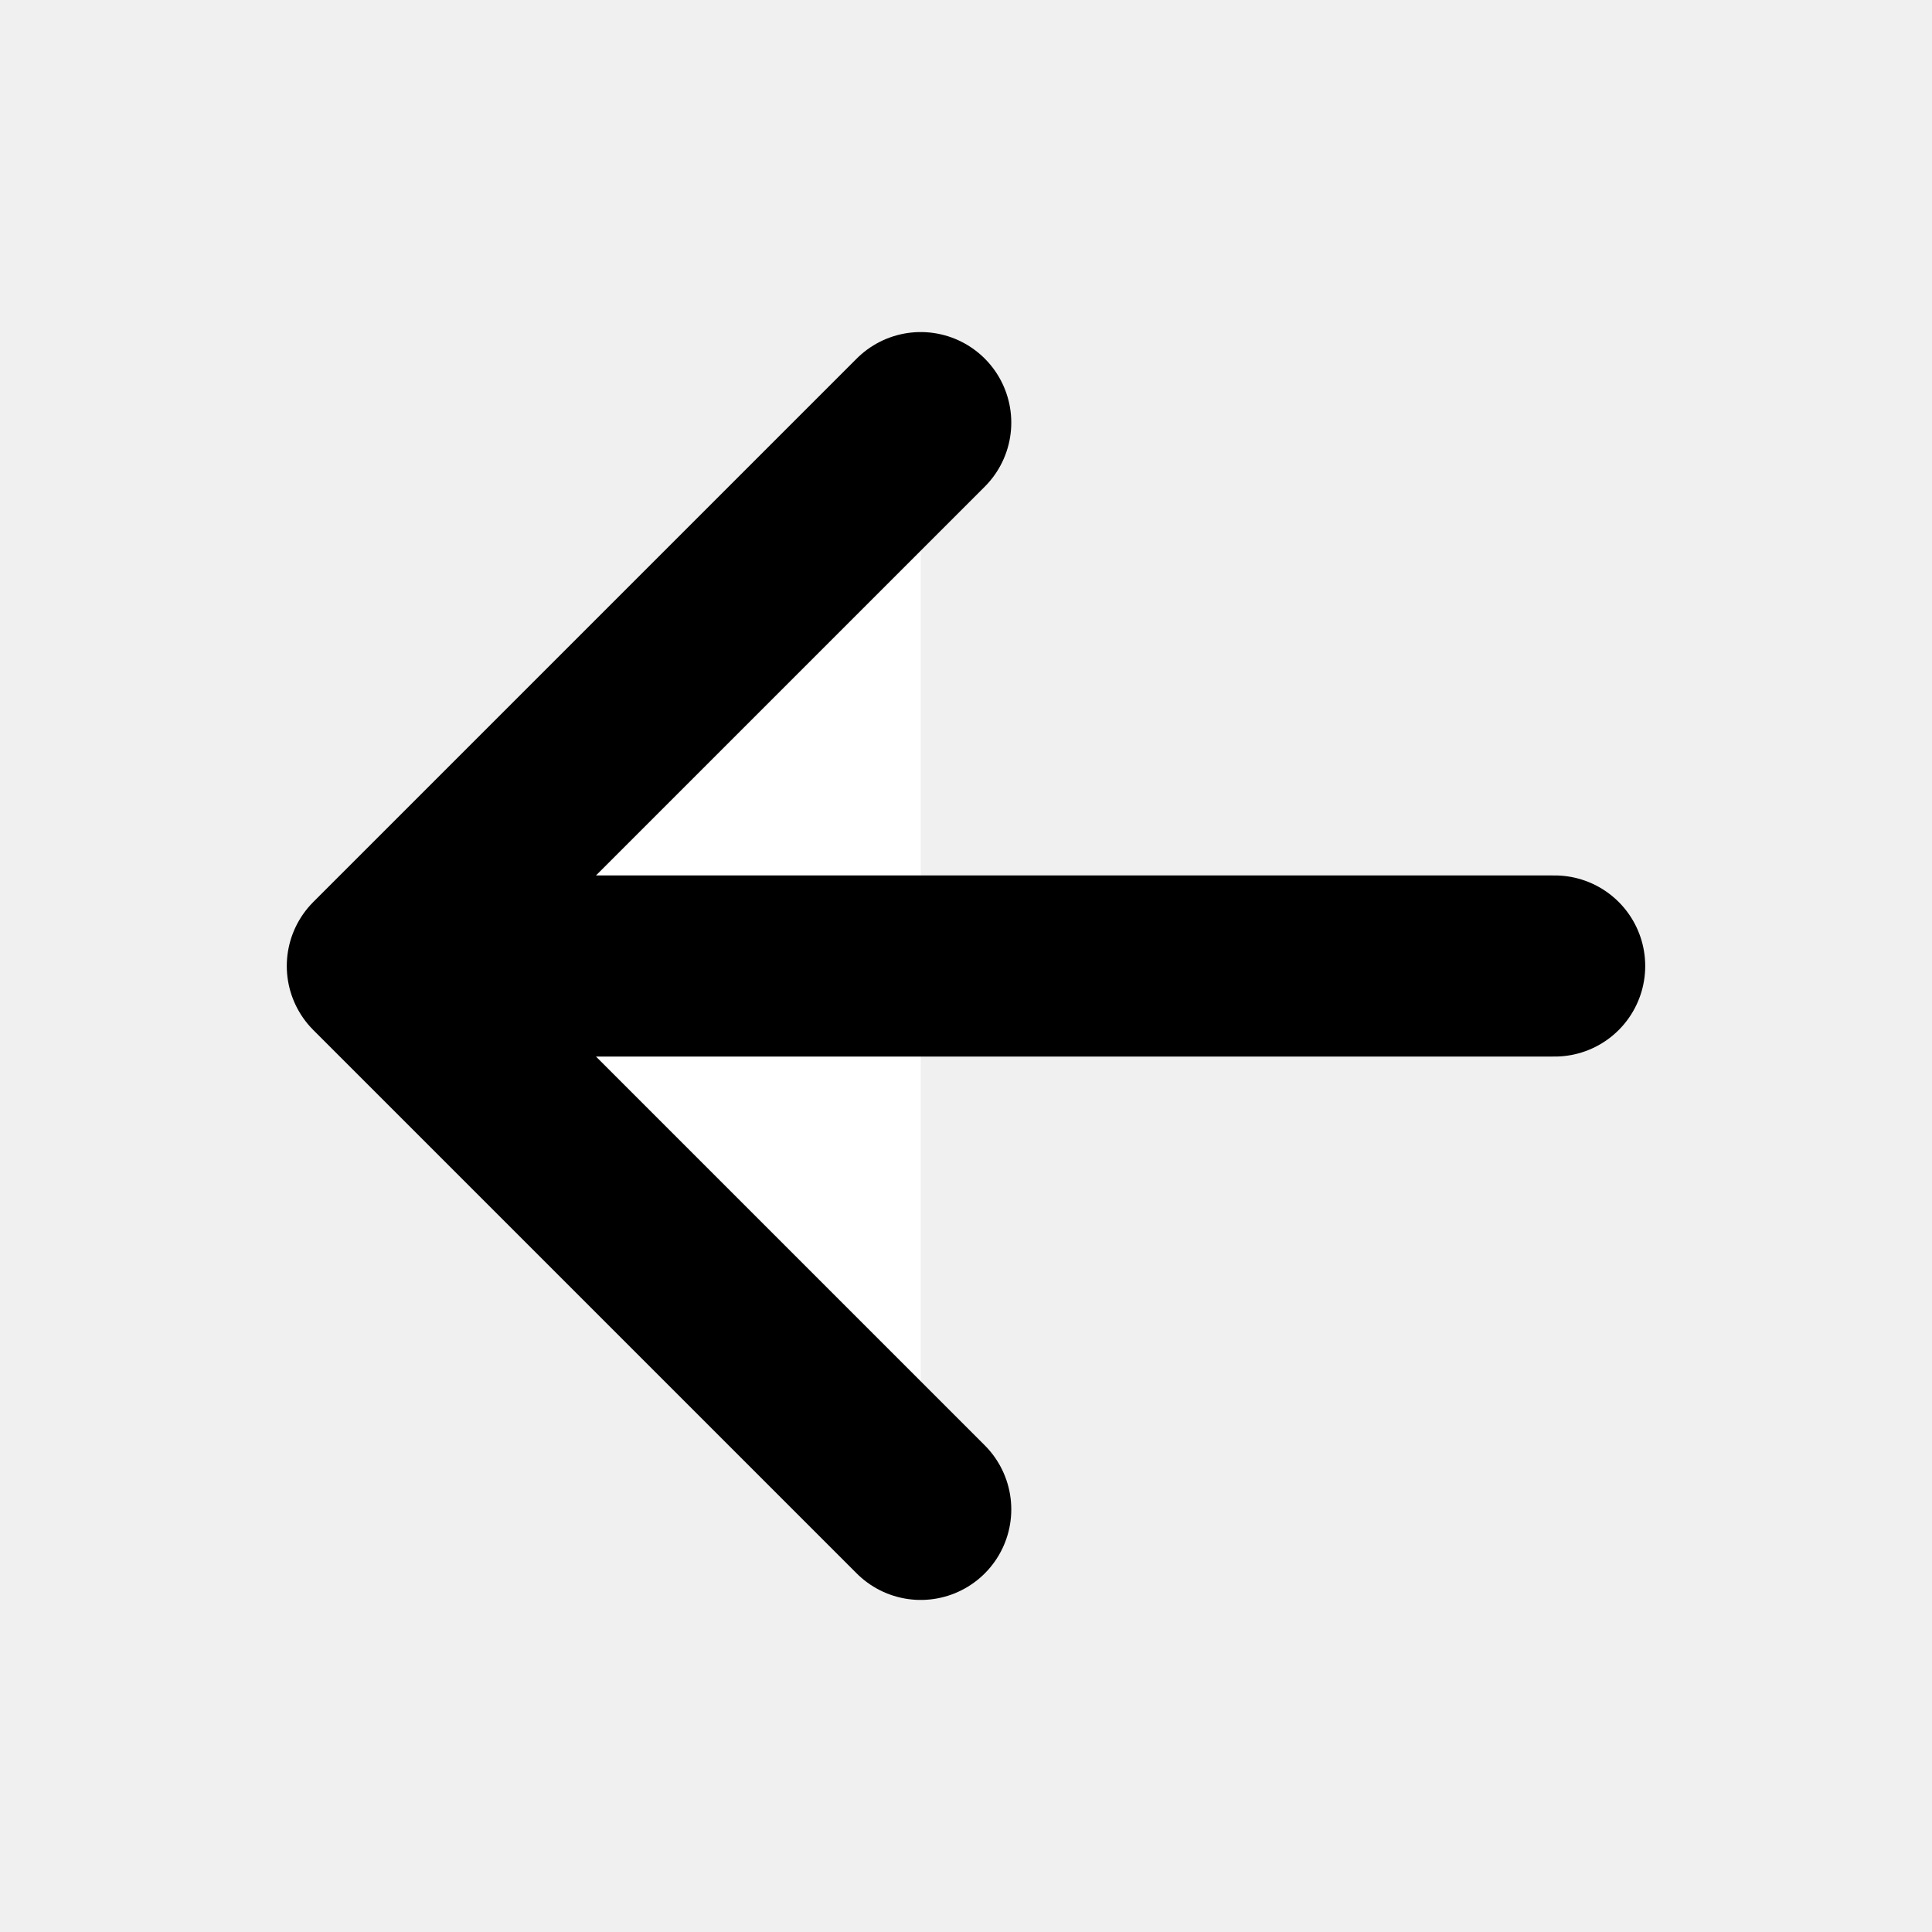
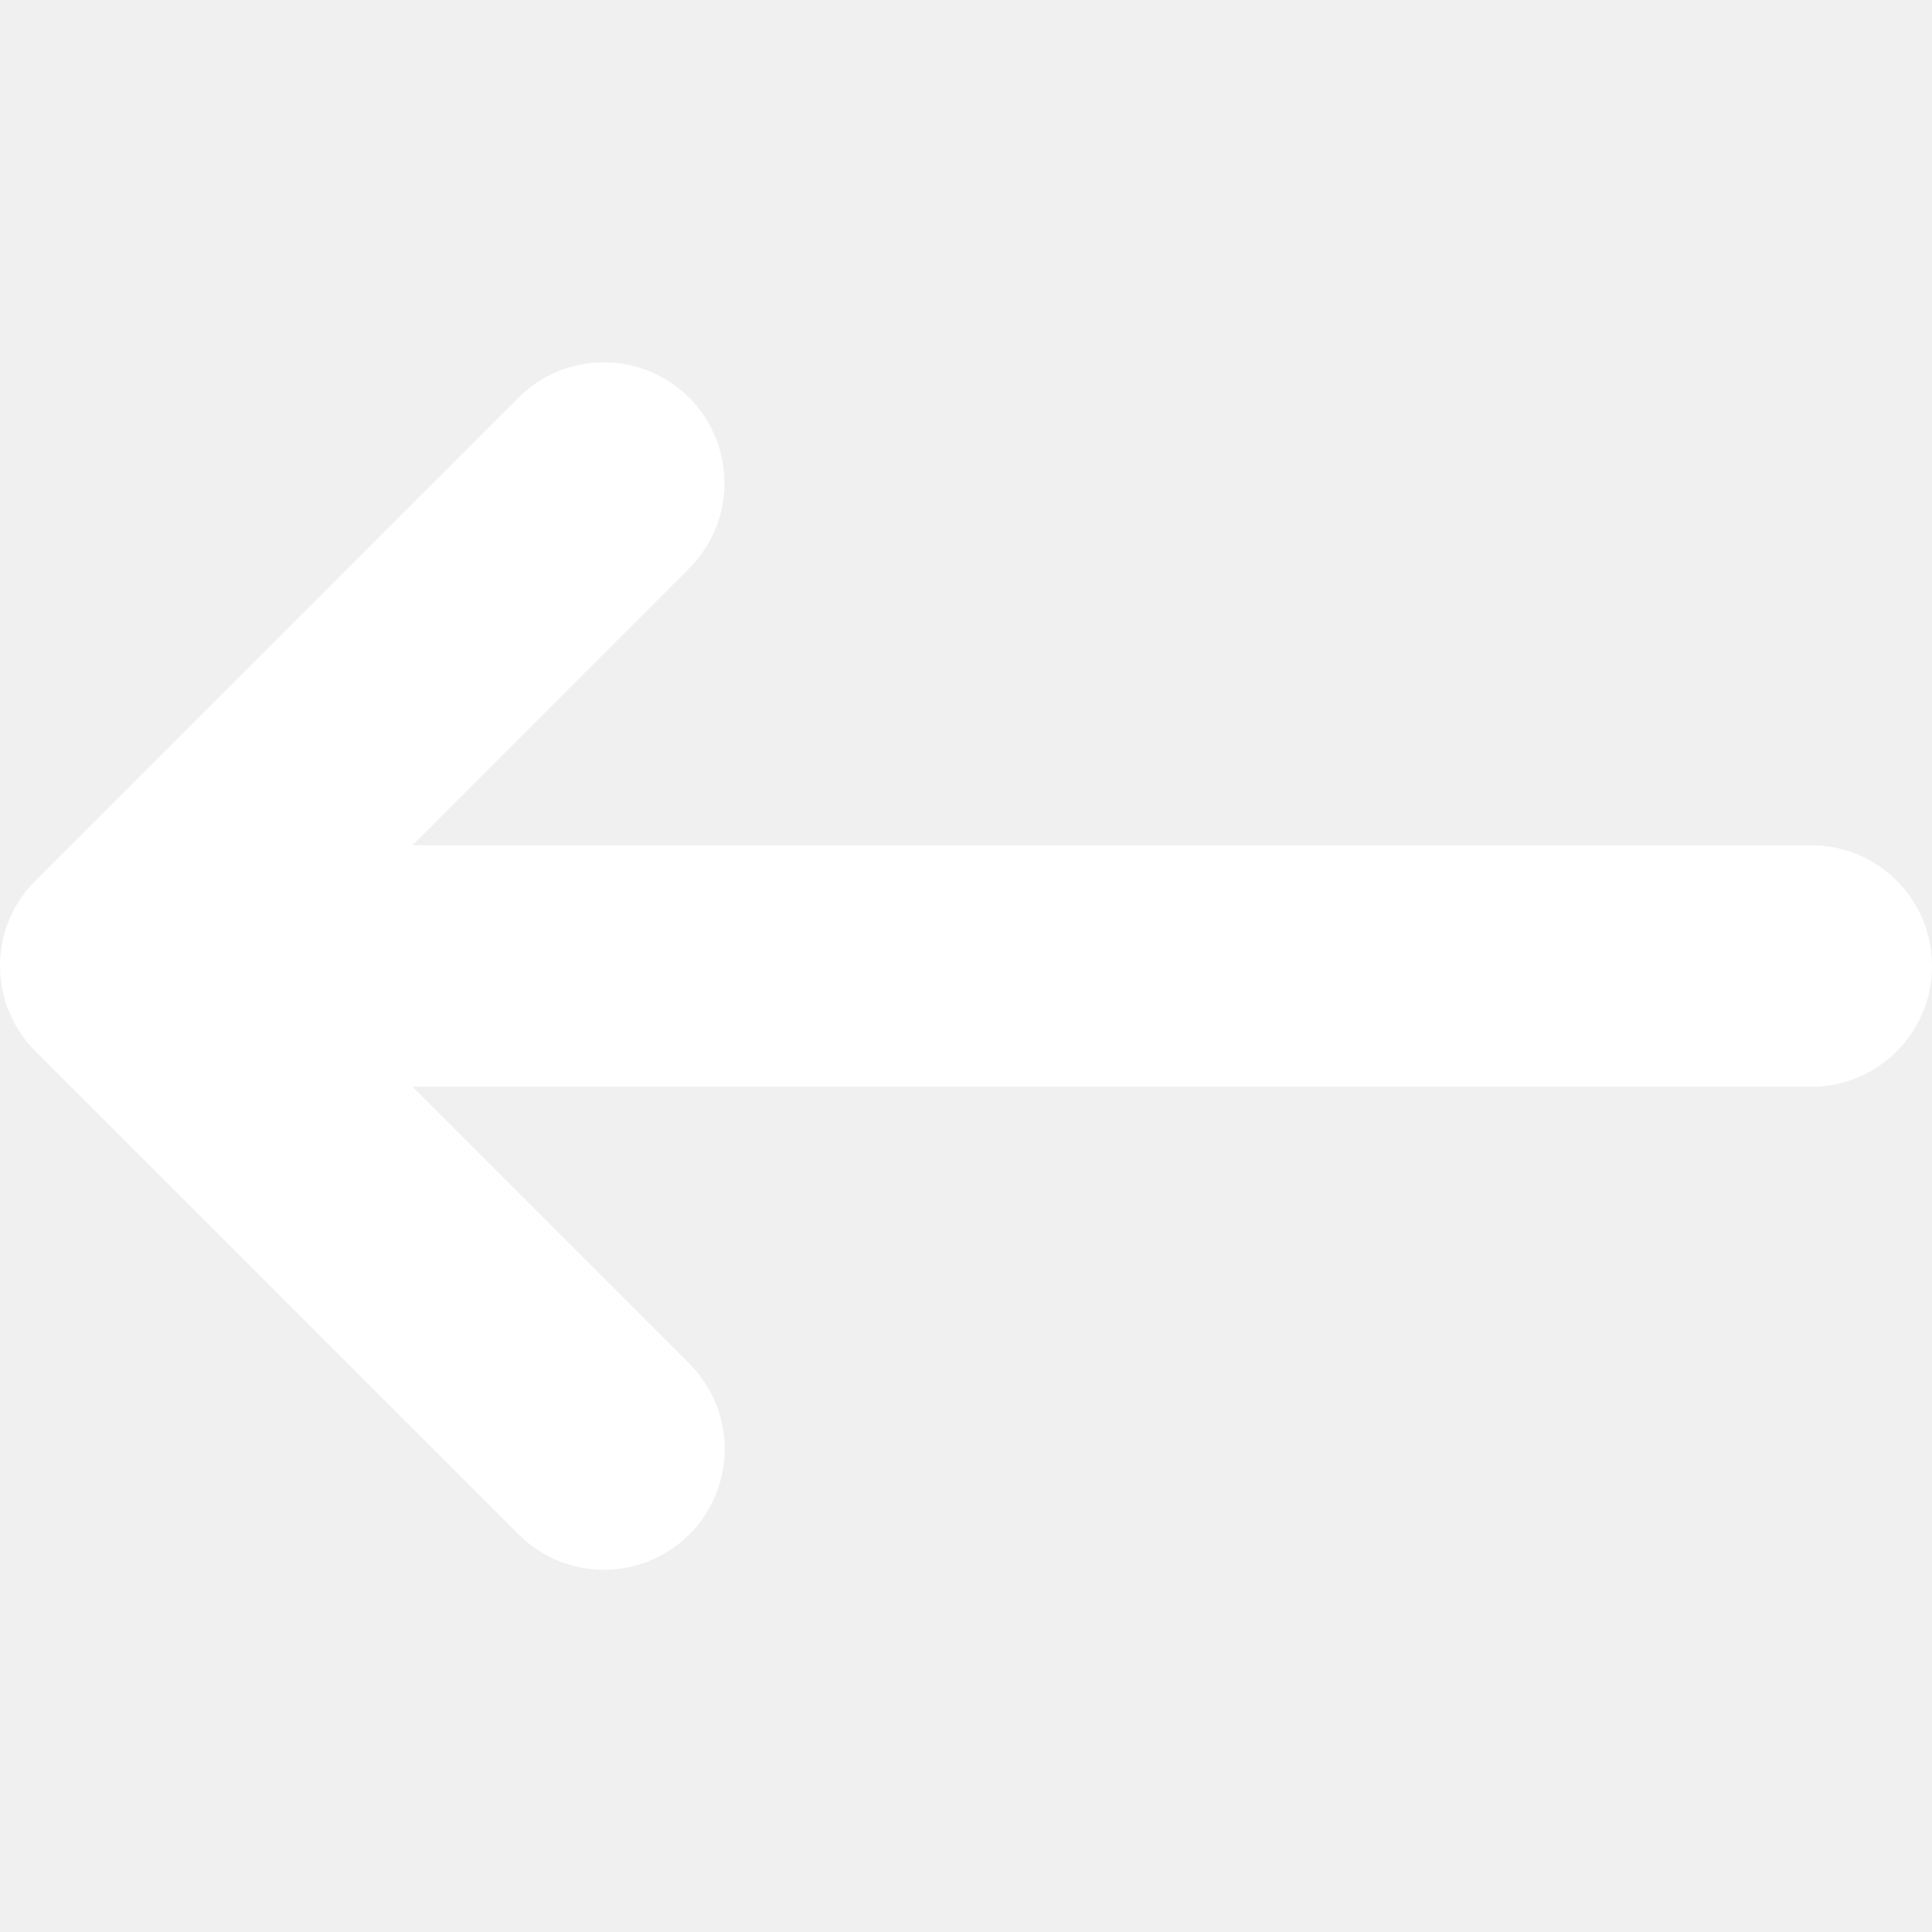
- <svg xmlns="http://www.w3.org/2000/svg" class="ionicon" viewBox="0 0 512 512">
-   <path fill="#FFFFFF" stroke="currentColor" stroke-linecap="round" stroke-linejoin="round" stroke-width="48" d="M244 400L100 256l144-144M120 256h292" />
+ <svg xmlns="http://www.w3.org/2000/svg" viewBox="0 0 512 512">
+   <path d="M9.375 233.4l128-128c12.5-12.5 32.75-12.5 45.25 0s12.5 32.75 0 45.25L109.3 224H480c17.69 0 32 14.31 32 32s-14.31 32-32 32H109.3l73.38 73.38c12.5 12.5 12.5 32.75 0 45.25c-12.49 12.49-32.74 12.51-45.25 0l-128-128C-3.125 266.1-3.125 245.9 9.375 233.4z" fill="#FFFFFF" />
</svg>
